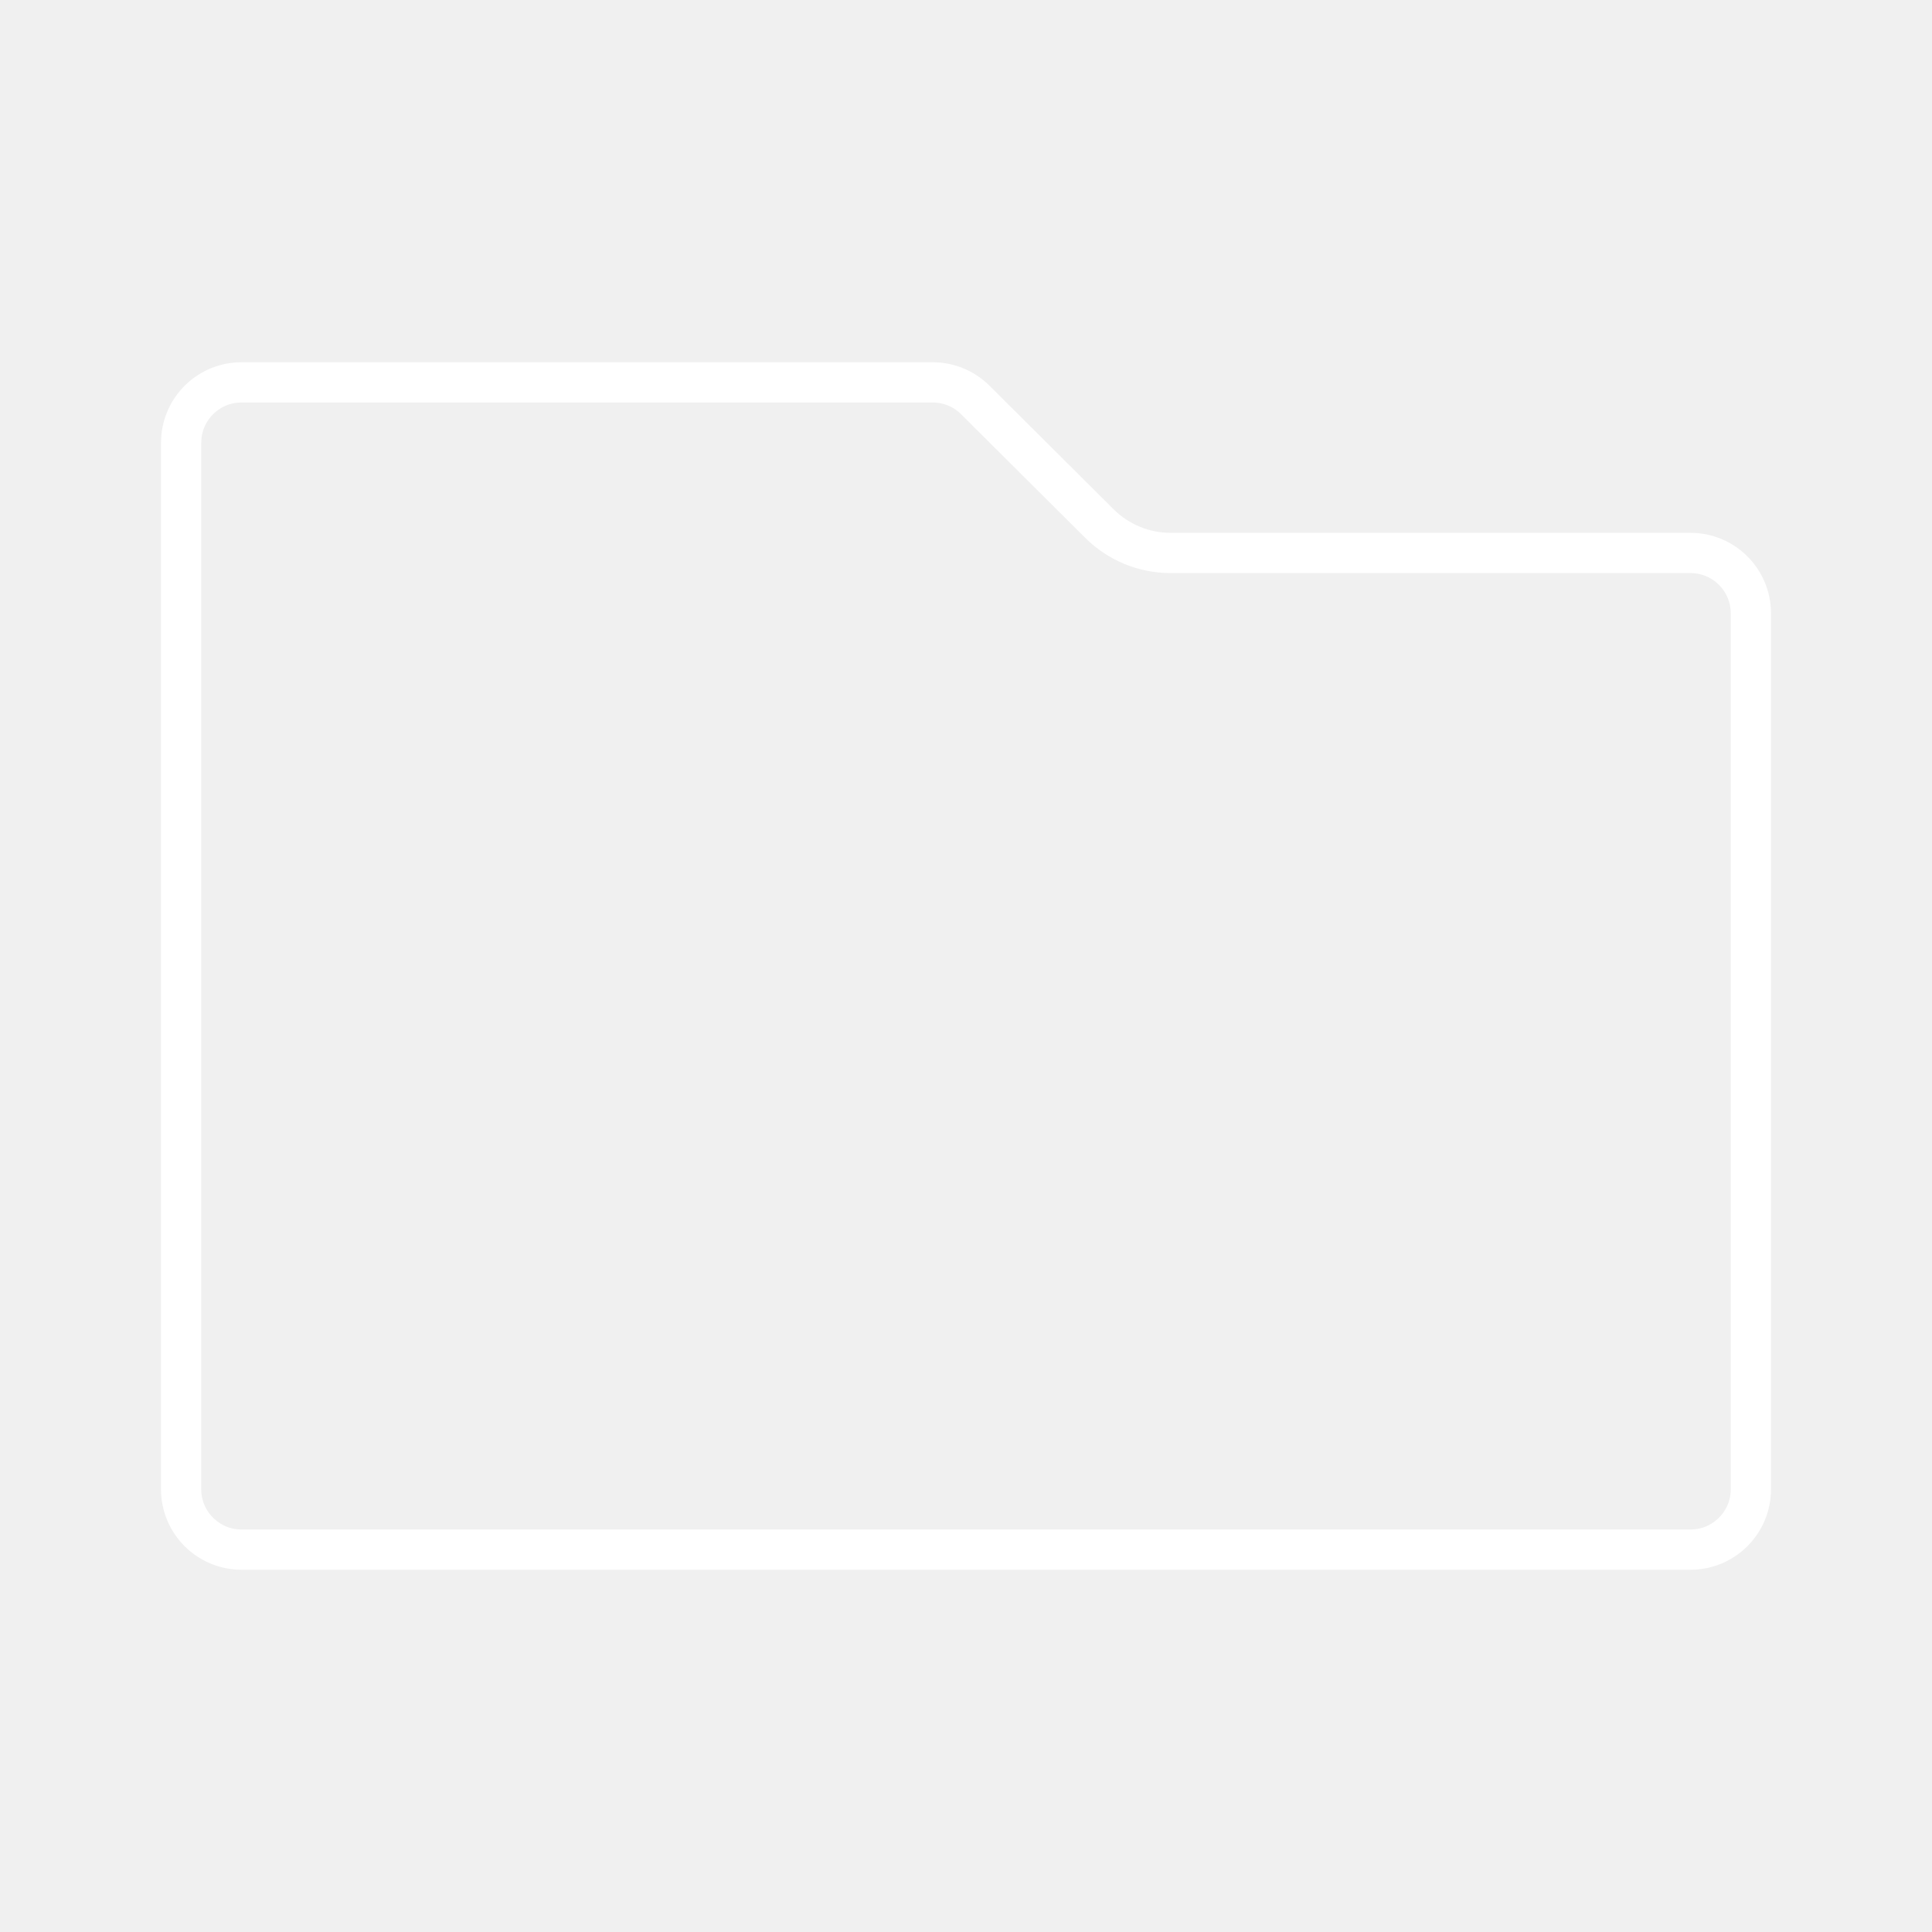
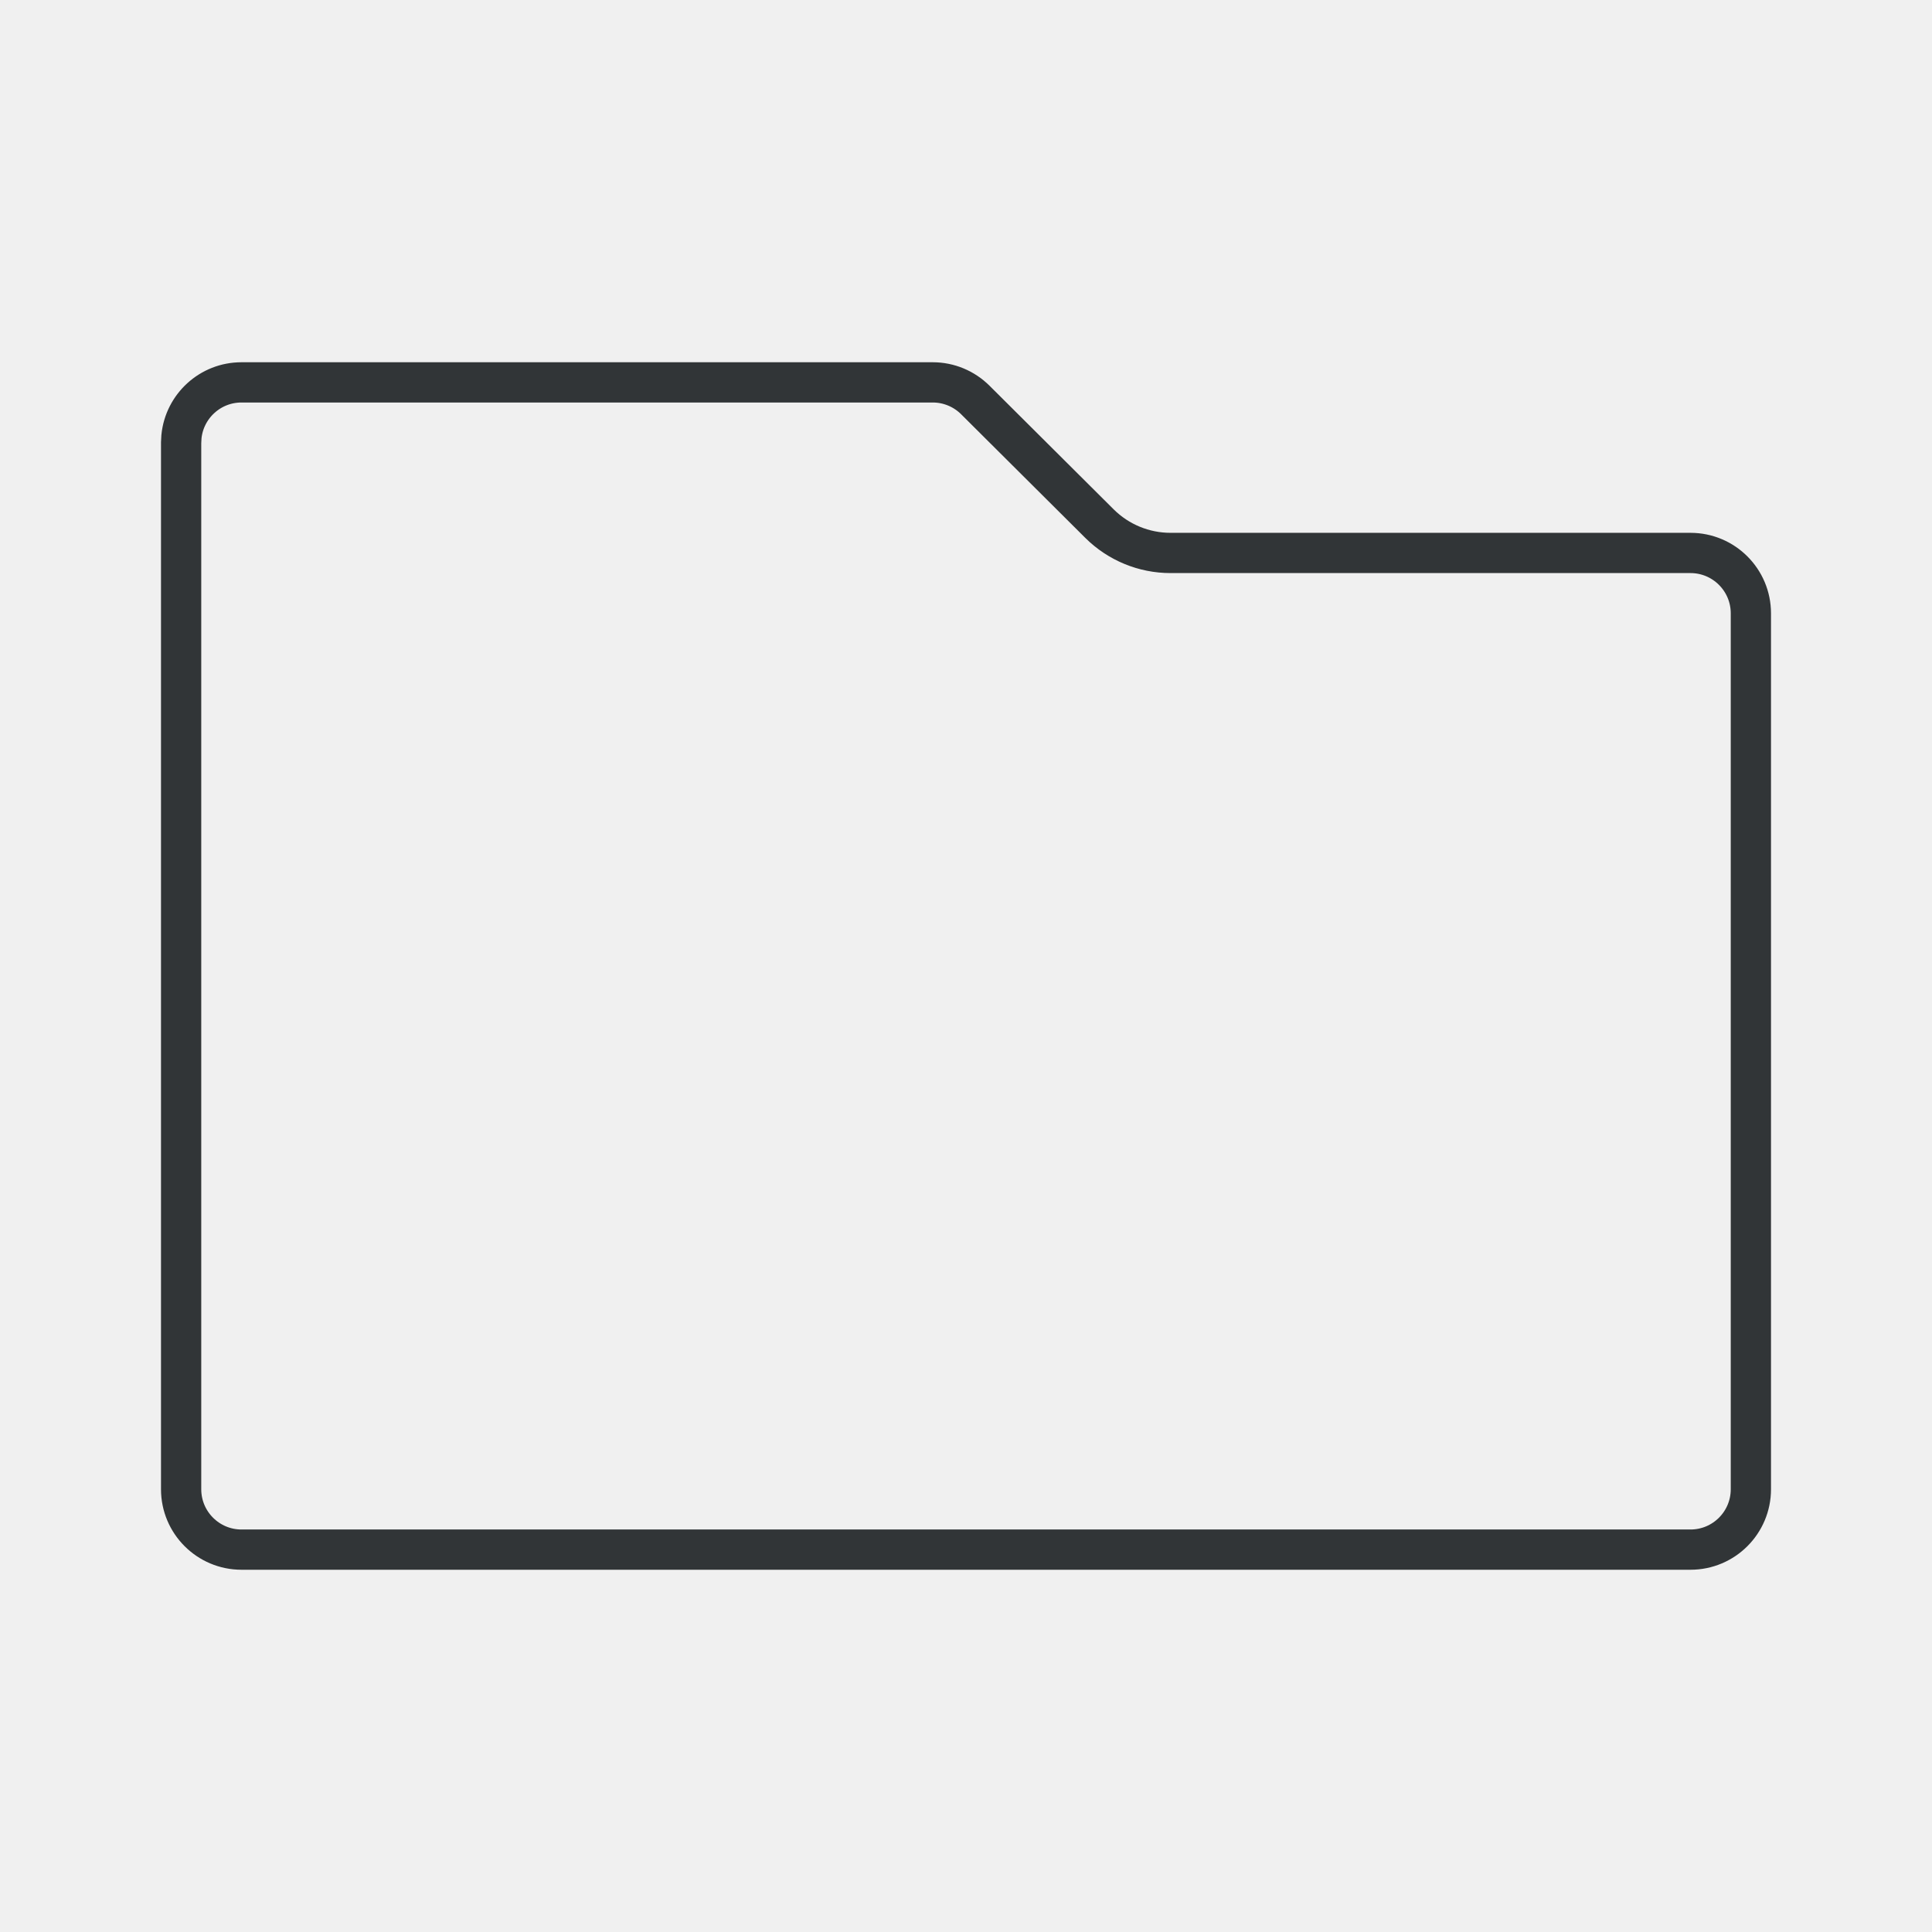
<svg xmlns="http://www.w3.org/2000/svg" preserveAspectRatio="none" overflow="visible" style="display: block;" width="48" height="48" viewBox="0 0 48 48" fill="none">
  <g transform="translate(4 9)">
-     <path id="Rectangle 727" d="M2 0.5H19.174C19.571 0.5 19.951 0.658 20.232 0.938L23.317 4.01C23.786 4.476 24.42 4.738 25.081 4.738H38C38.828 4.738 39.5 5.41 39.5 6.238V28C39.5 28.828 38.828 29.5 38 29.5H2C1.172 29.5 0.5 28.828 0.5 28V2L0.508 1.847C0.585 1.09 1.223 0.5 2 0.5Z" stroke="white" />
+     <path id="Rectangle 727" d="M2 0.5H19.174C19.571 0.5 19.951 0.658 20.232 0.938L23.317 4.01C23.786 4.476 24.42 4.738 25.081 4.738H38C38.828 4.738 39.5 5.41 39.5 6.238V28C39.5 28.828 38.828 29.5 38 29.5H2C1.172 29.5 0.5 28.828 0.5 28V2L0.508 1.847C0.585 1.09 1.223 0.5 2 0.5Z" stroke="#313537" />
  </g>
</svg>
